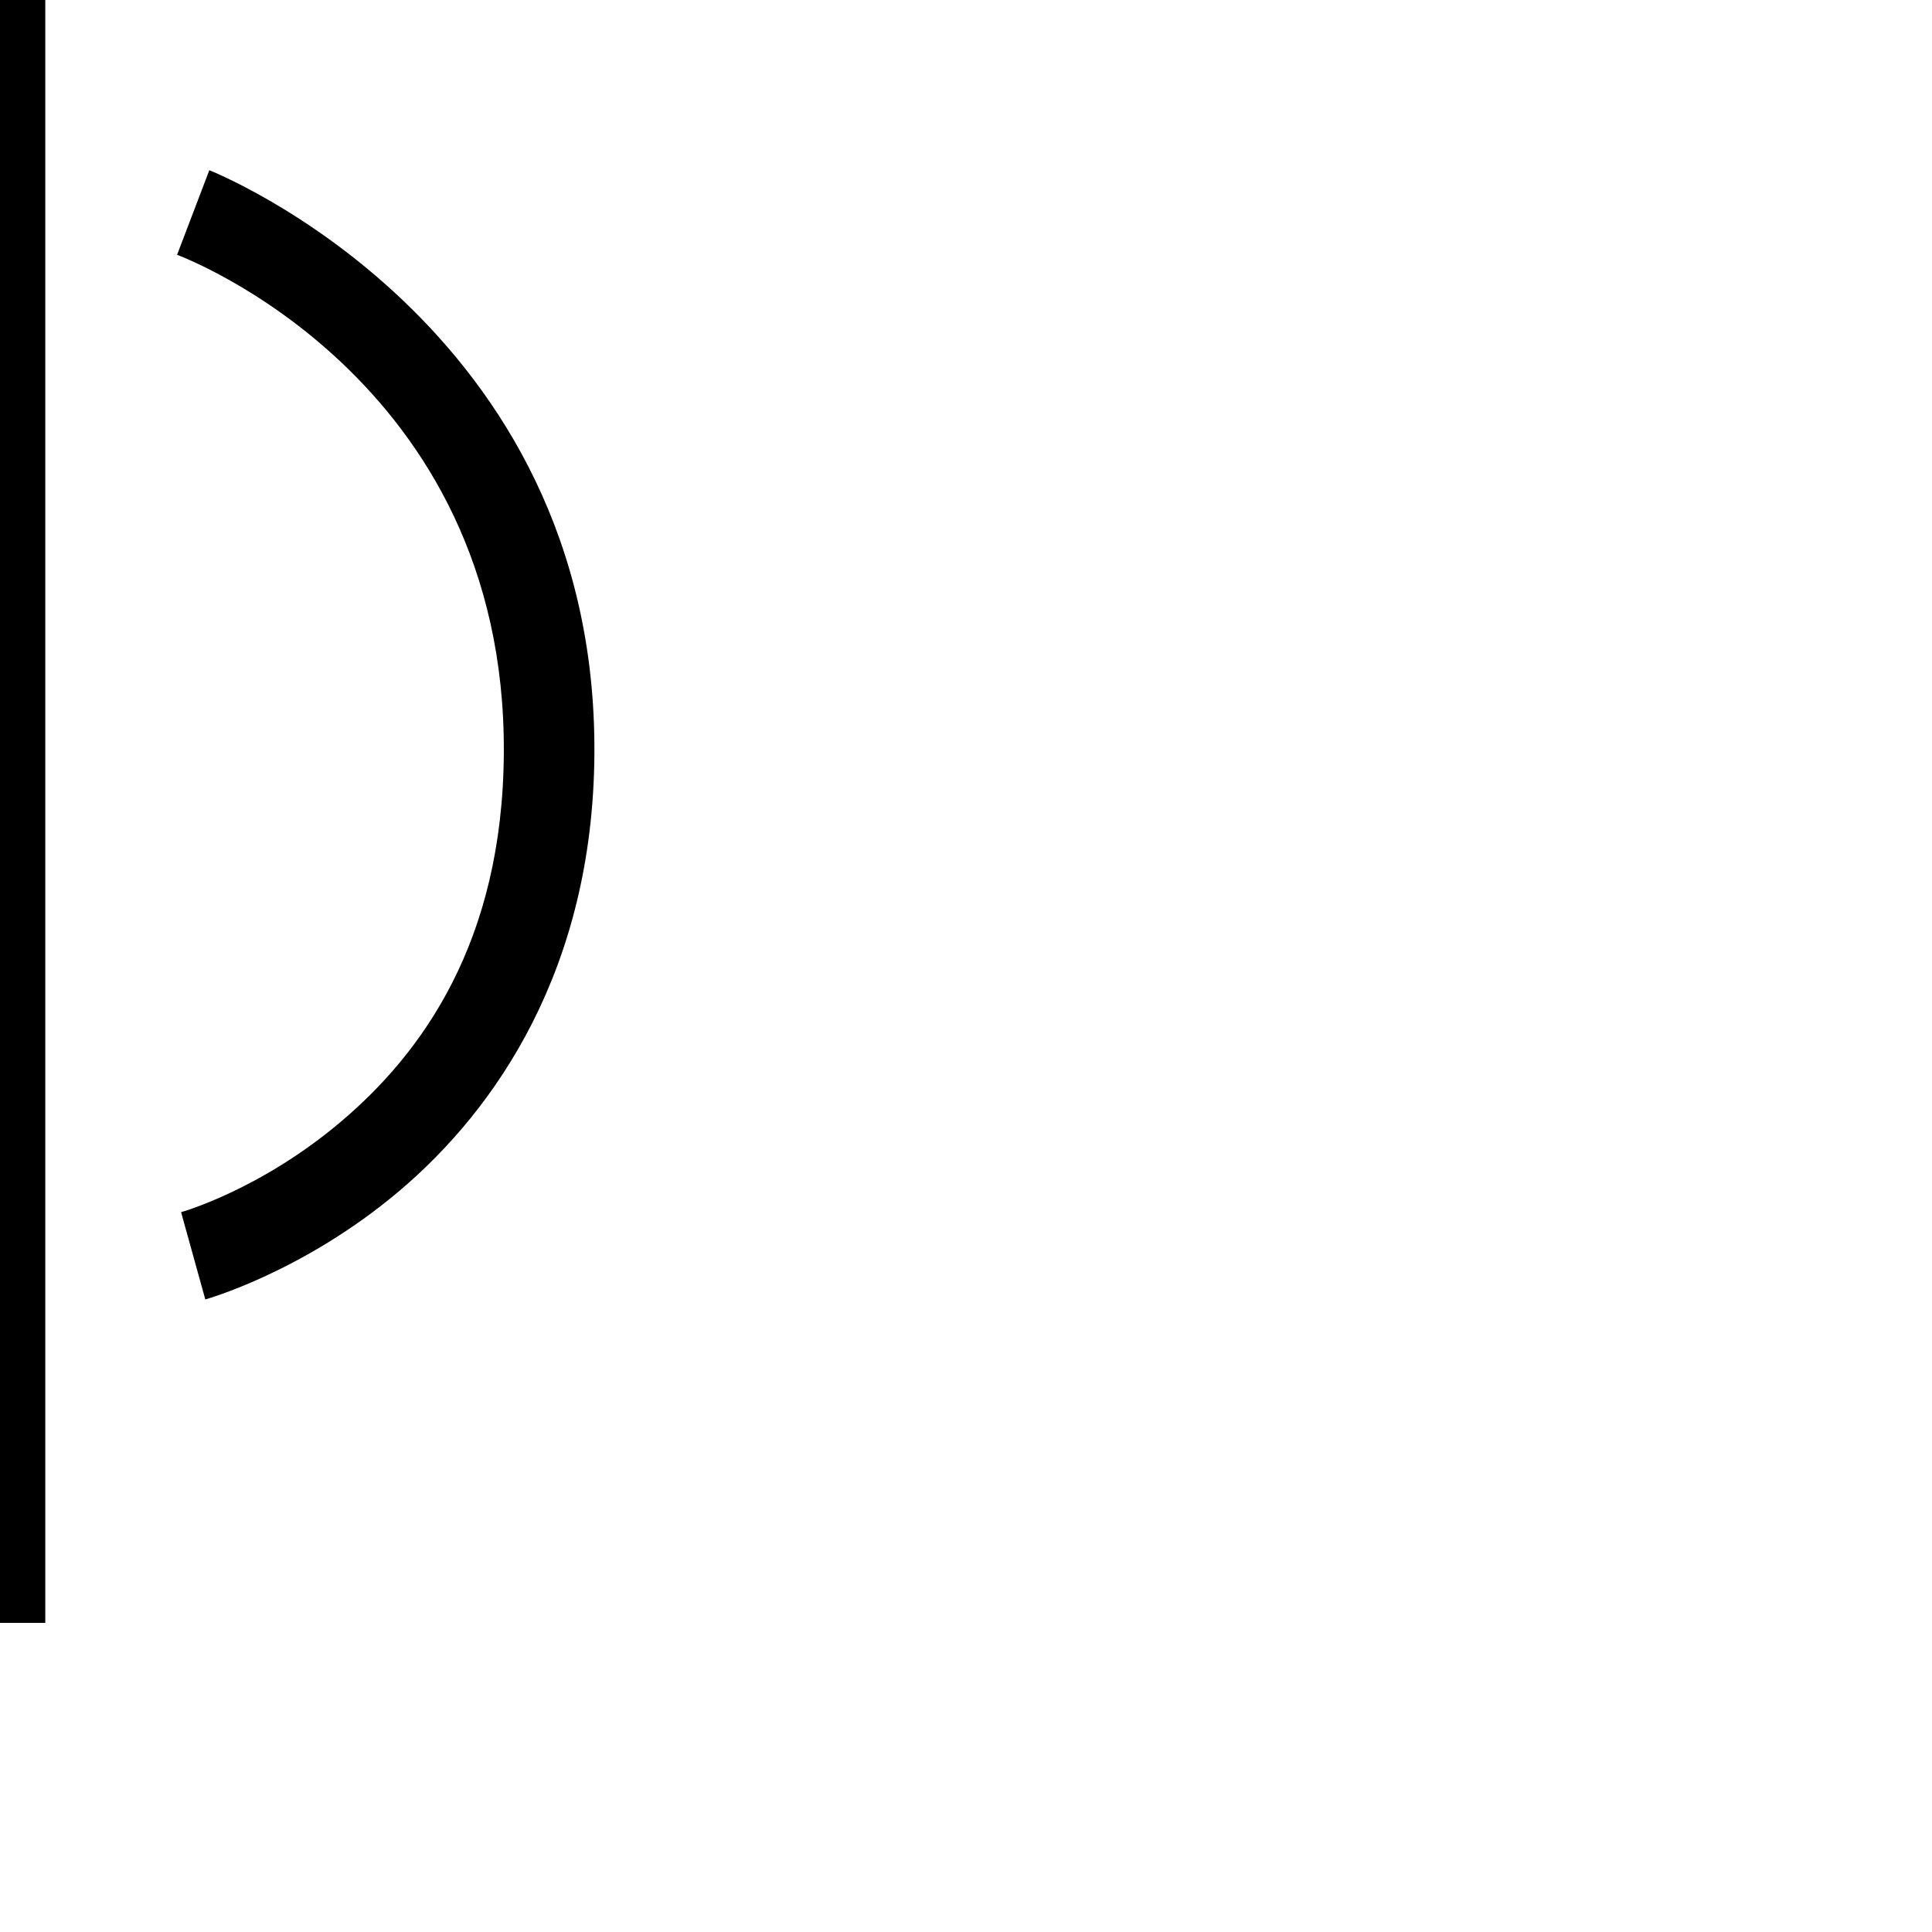
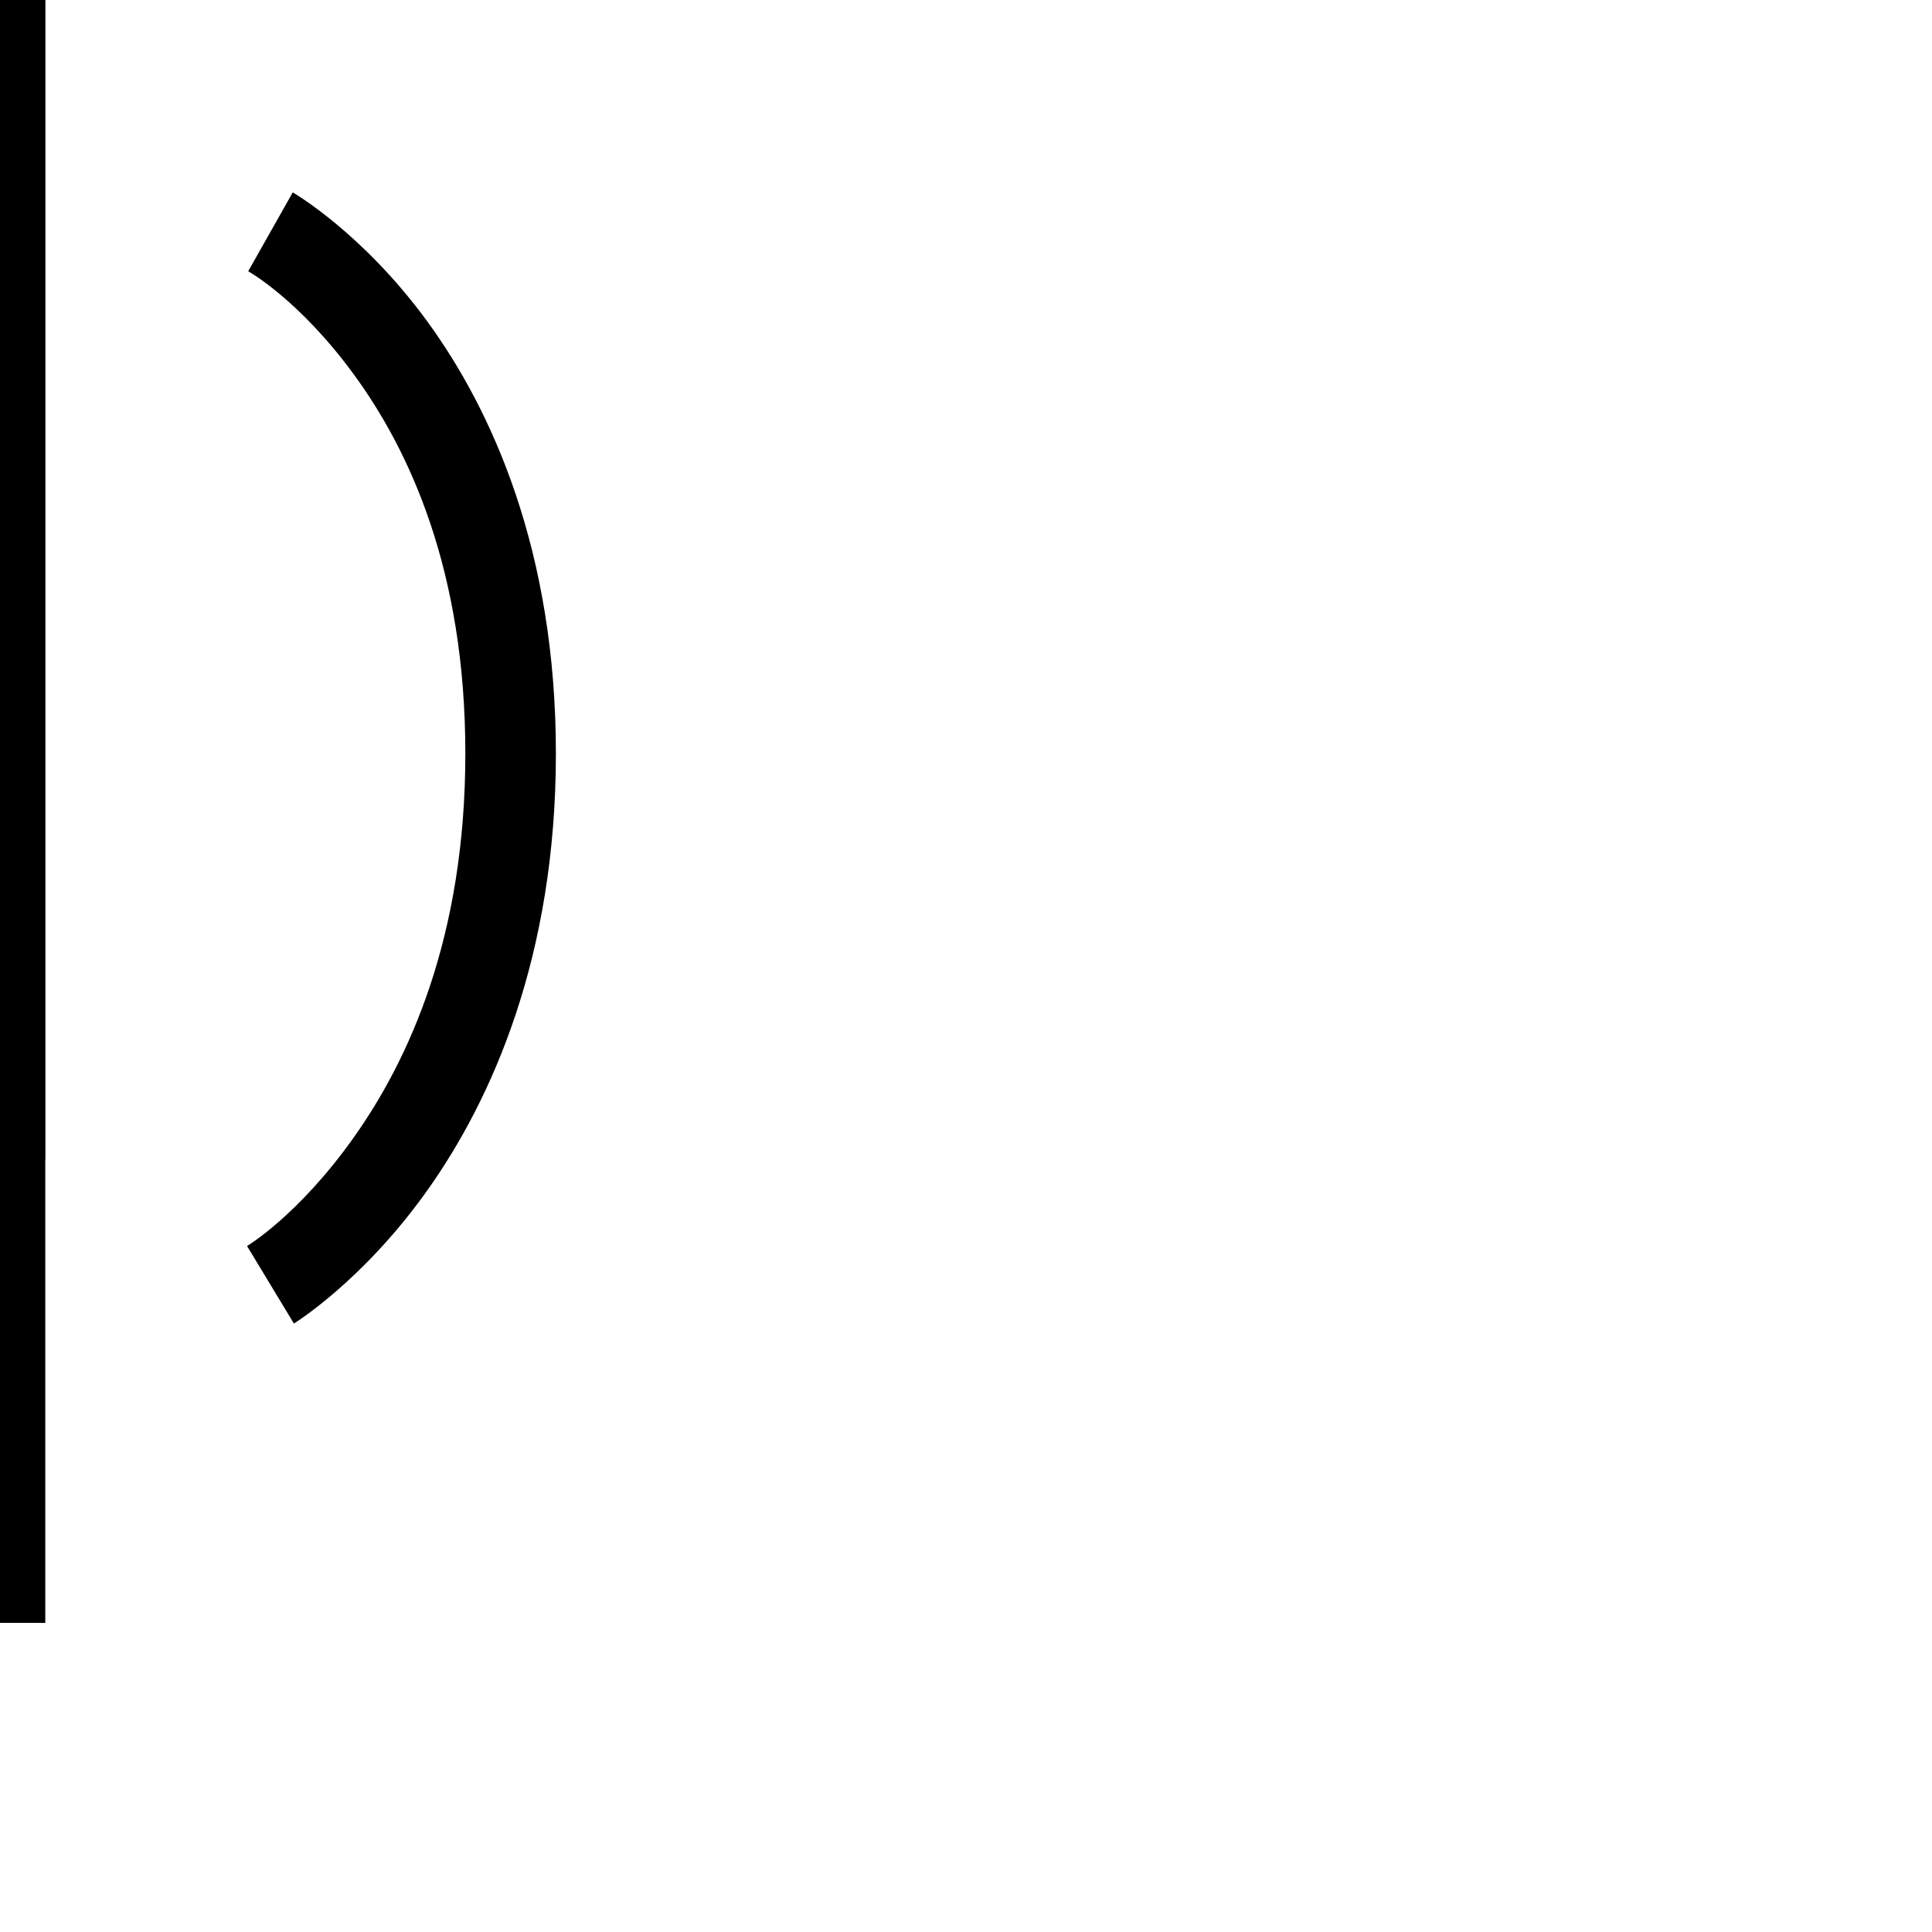
<svg xmlns="http://www.w3.org/2000/svg" width="100" height="100" viewBox="0 0 100 100" version="1.1" id="svg1035">
  <defs id="defs1032" />
  <g id="layer1">
    <path style="color:#000000;fill:#000000;-inkscape-stroke:none" d="m -2.344,0 v 84 h 4.688 V 0 Z" id="path3207" />
-     <path style="color:#000000;fill:#000000;-inkscape-stroke:none" d="m -10.627,9.742 c 0,0 -5.066,1.404 -10.049,5.621 -4.983,4.217 -10.019,11.475 -10.09,22.621 -0.142,22.318 19.932,30.205 19.932,30.205 l 1.668,-4.379 c 0,0 -17.037,-6.255 -16.912,-25.795 0.062,-9.783 4.237,-15.524 8.432,-19.074 4.195,-3.55 8.273,-4.684 8.273,-4.684 z" id="path4131" />
-     <path style="color:#000000;fill:#000000;-inkscape-stroke:none" d="M 10.834,8.811 9.166,13.189 c 0,0 17.037,6.255 16.912,25.795 -0.062,9.783 -4.237,15.524 -8.432,19.074 -4.195,3.55 -8.273,4.684 -8.273,4.684 l 1.254,4.516 c 0,0 5.066,-1.404 10.049,-5.621 C 25.659,57.419 30.694,50.162 30.766,39.016 30.908,16.698 10.834,8.811 10.834,8.811 Z" id="path4882" />
+     <path style="color:#000000;fill:#000000;-inkscape-stroke:none" d="m -2.352,0 v 60 h 4.688 V 0 Z" id="path3207-25" />
+     <path style="color:#000000;fill:#000000;-inkscape-stroke:none" d="m -15.213,9.994 c 0,0 -3.563,2.186 -6.914,6.906 -3.351,4.721 -6.646,12.124 -6.646,22.6 0,10.476 3.301,17.769 6.666,22.375 3.365,4.606 6.955,6.666 6.955,6.666 l 2.305,-4.082 c 0,0 -2.625,-1.45 -5.475,-5.35 C -21.172,55.21 -24.086,49.003 -24.086,39.5 c 0,-9.503 2.919,-15.85 5.783,-19.885 2.864,-4.034 5.516,-5.609 5.516,-5.609 z" id="path4131-4" />
+     <path style="color:#000000;fill:#000000;-inkscape-stroke:none" d="m 15.152,9.959 -2.305,4.082 c 0,0 2.625,1.45 5.475,5.35 2.85,3.9 5.764,10.106 5.764,19.609 0,9.503 -2.919,15.85 -5.783,19.885 -2.864,4.034 -5.516,5.609 -5.516,5.609 l 2.426,4.012 c 0,0 3.563,-2.186 6.914,-6.906 C 25.478,56.879 28.773,49.476 28.773,39 c 0,-10.476 -3.301,-17.769 -6.666,-22.375 -3.365,-4.606 -6.955,-6.666 -6.955,-6.666 z" id="path57107" />
  </g>
</svg>
